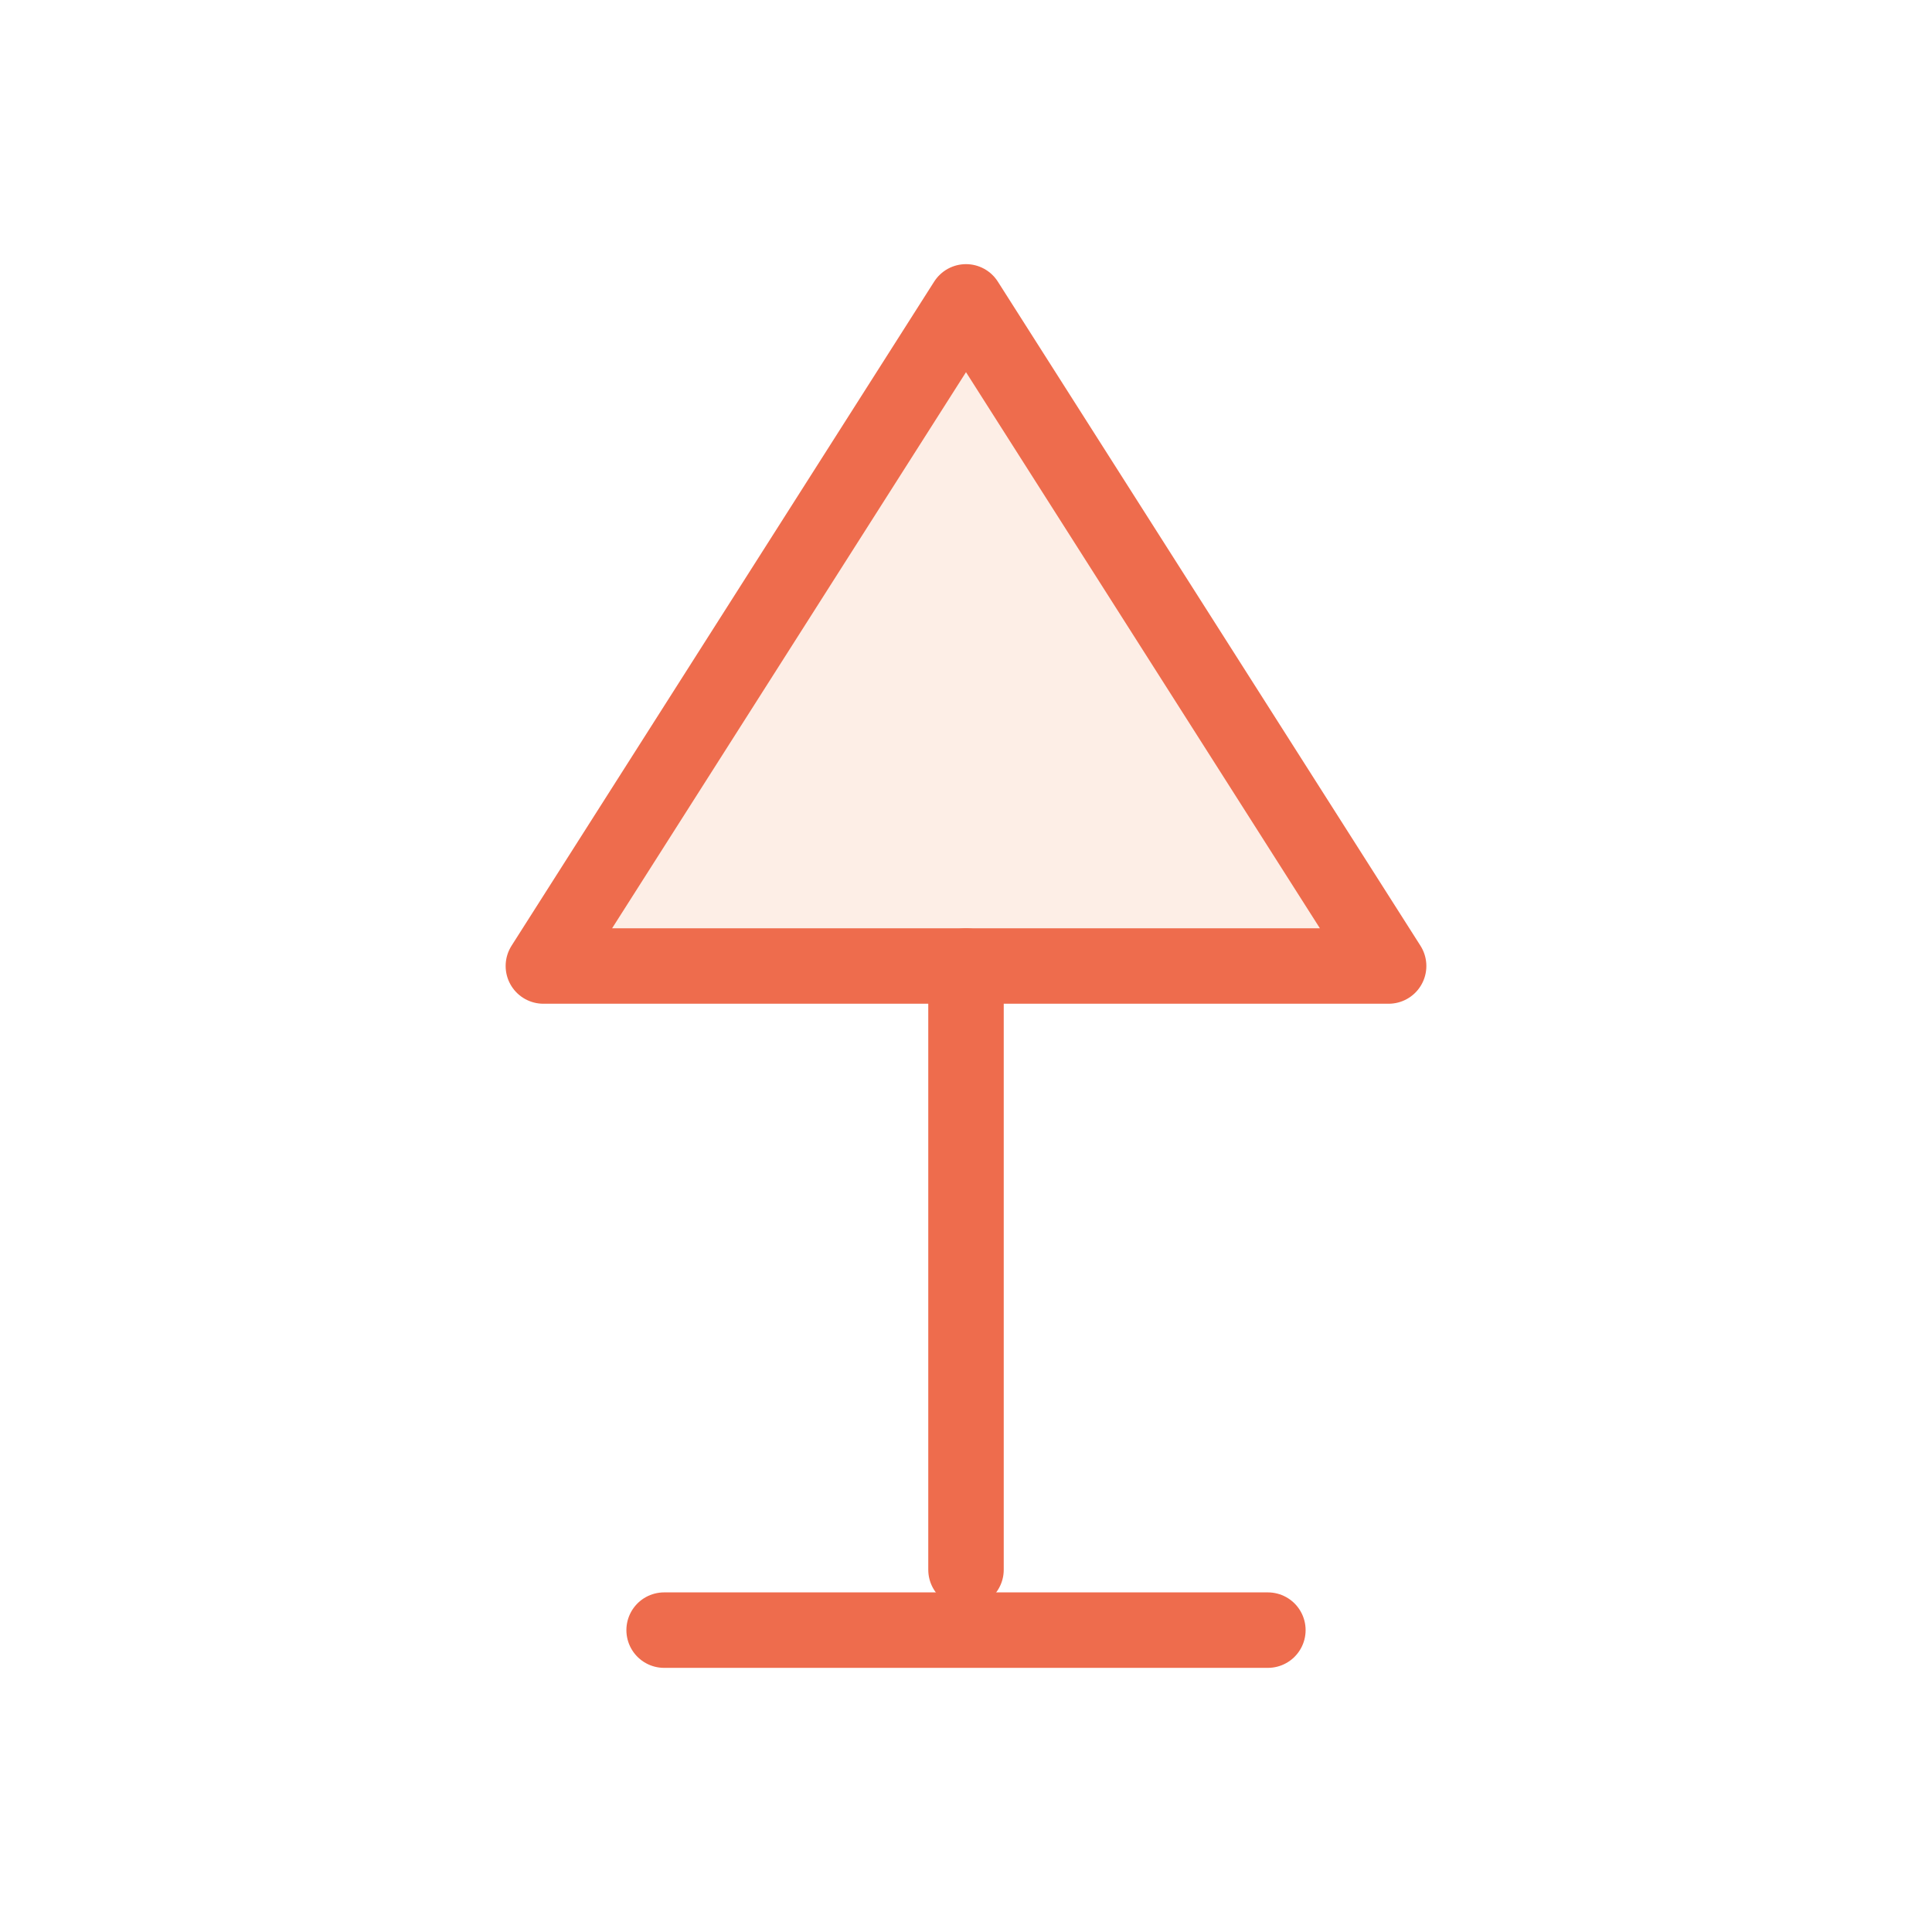
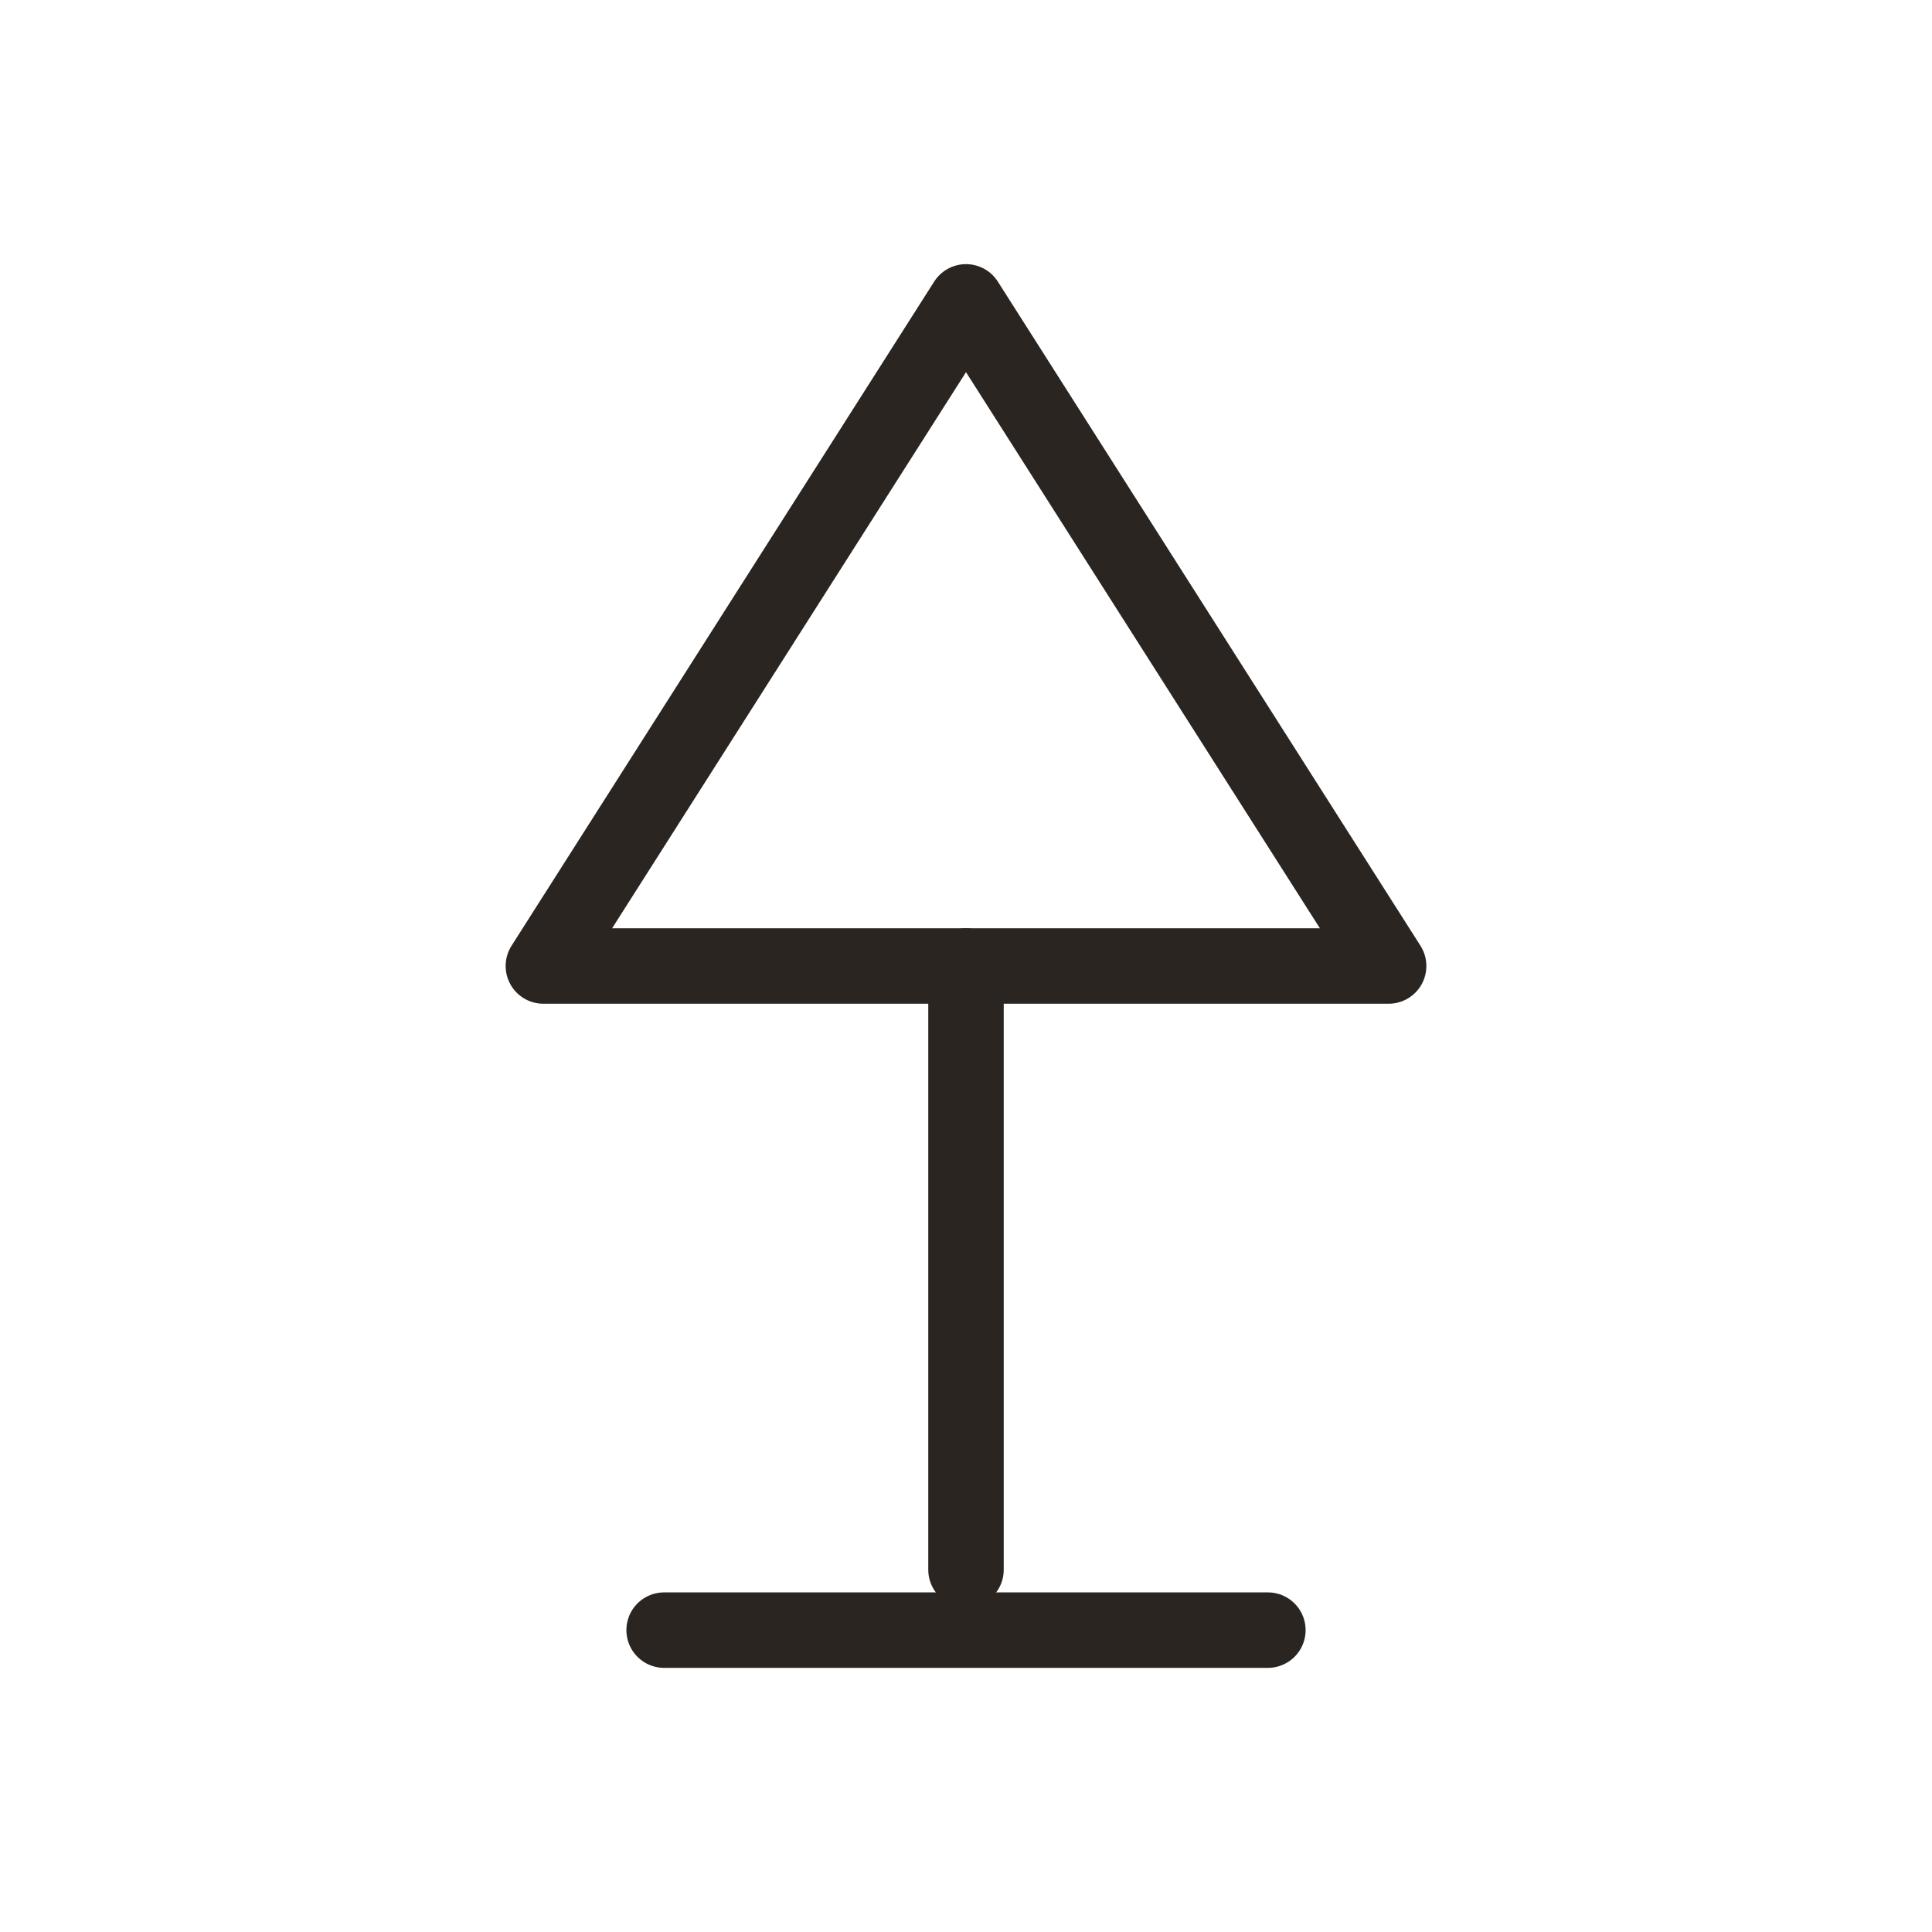
<svg xmlns="http://www.w3.org/2000/svg" viewBox="0 0 64 64" width="64" height="64">
-   <path d="M32 10l14 22H18z" fill="#fdeee6" stroke="#ee6c4d" stroke-width="2.5" stroke-linecap="round" stroke-linejoin="round" />
-   <path d="M32 32v20" fill="none" stroke="#ee6c4d" stroke-width="2.5" stroke-linecap="round" stroke-linejoin="round" />
-   <path d="M22 54h20" fill="none" stroke="#ee6c4d" stroke-width="2.5" stroke-linecap="round" stroke-linejoin="round" />
+   <path d="M32 10l14 22H18z" fill="none" stroke="#2B2522" stroke-width="2.5" stroke-linecap="round" stroke-linejoin="round" />
+   <path d="M32 32v20" fill="none" stroke="#2B2522" stroke-width="2.5" stroke-linecap="round" stroke-linejoin="round" />
+   <path d="M22 54h20" fill="none" stroke="#2B2522" stroke-width="2.5" stroke-linecap="round" stroke-linejoin="round" />
</svg>
